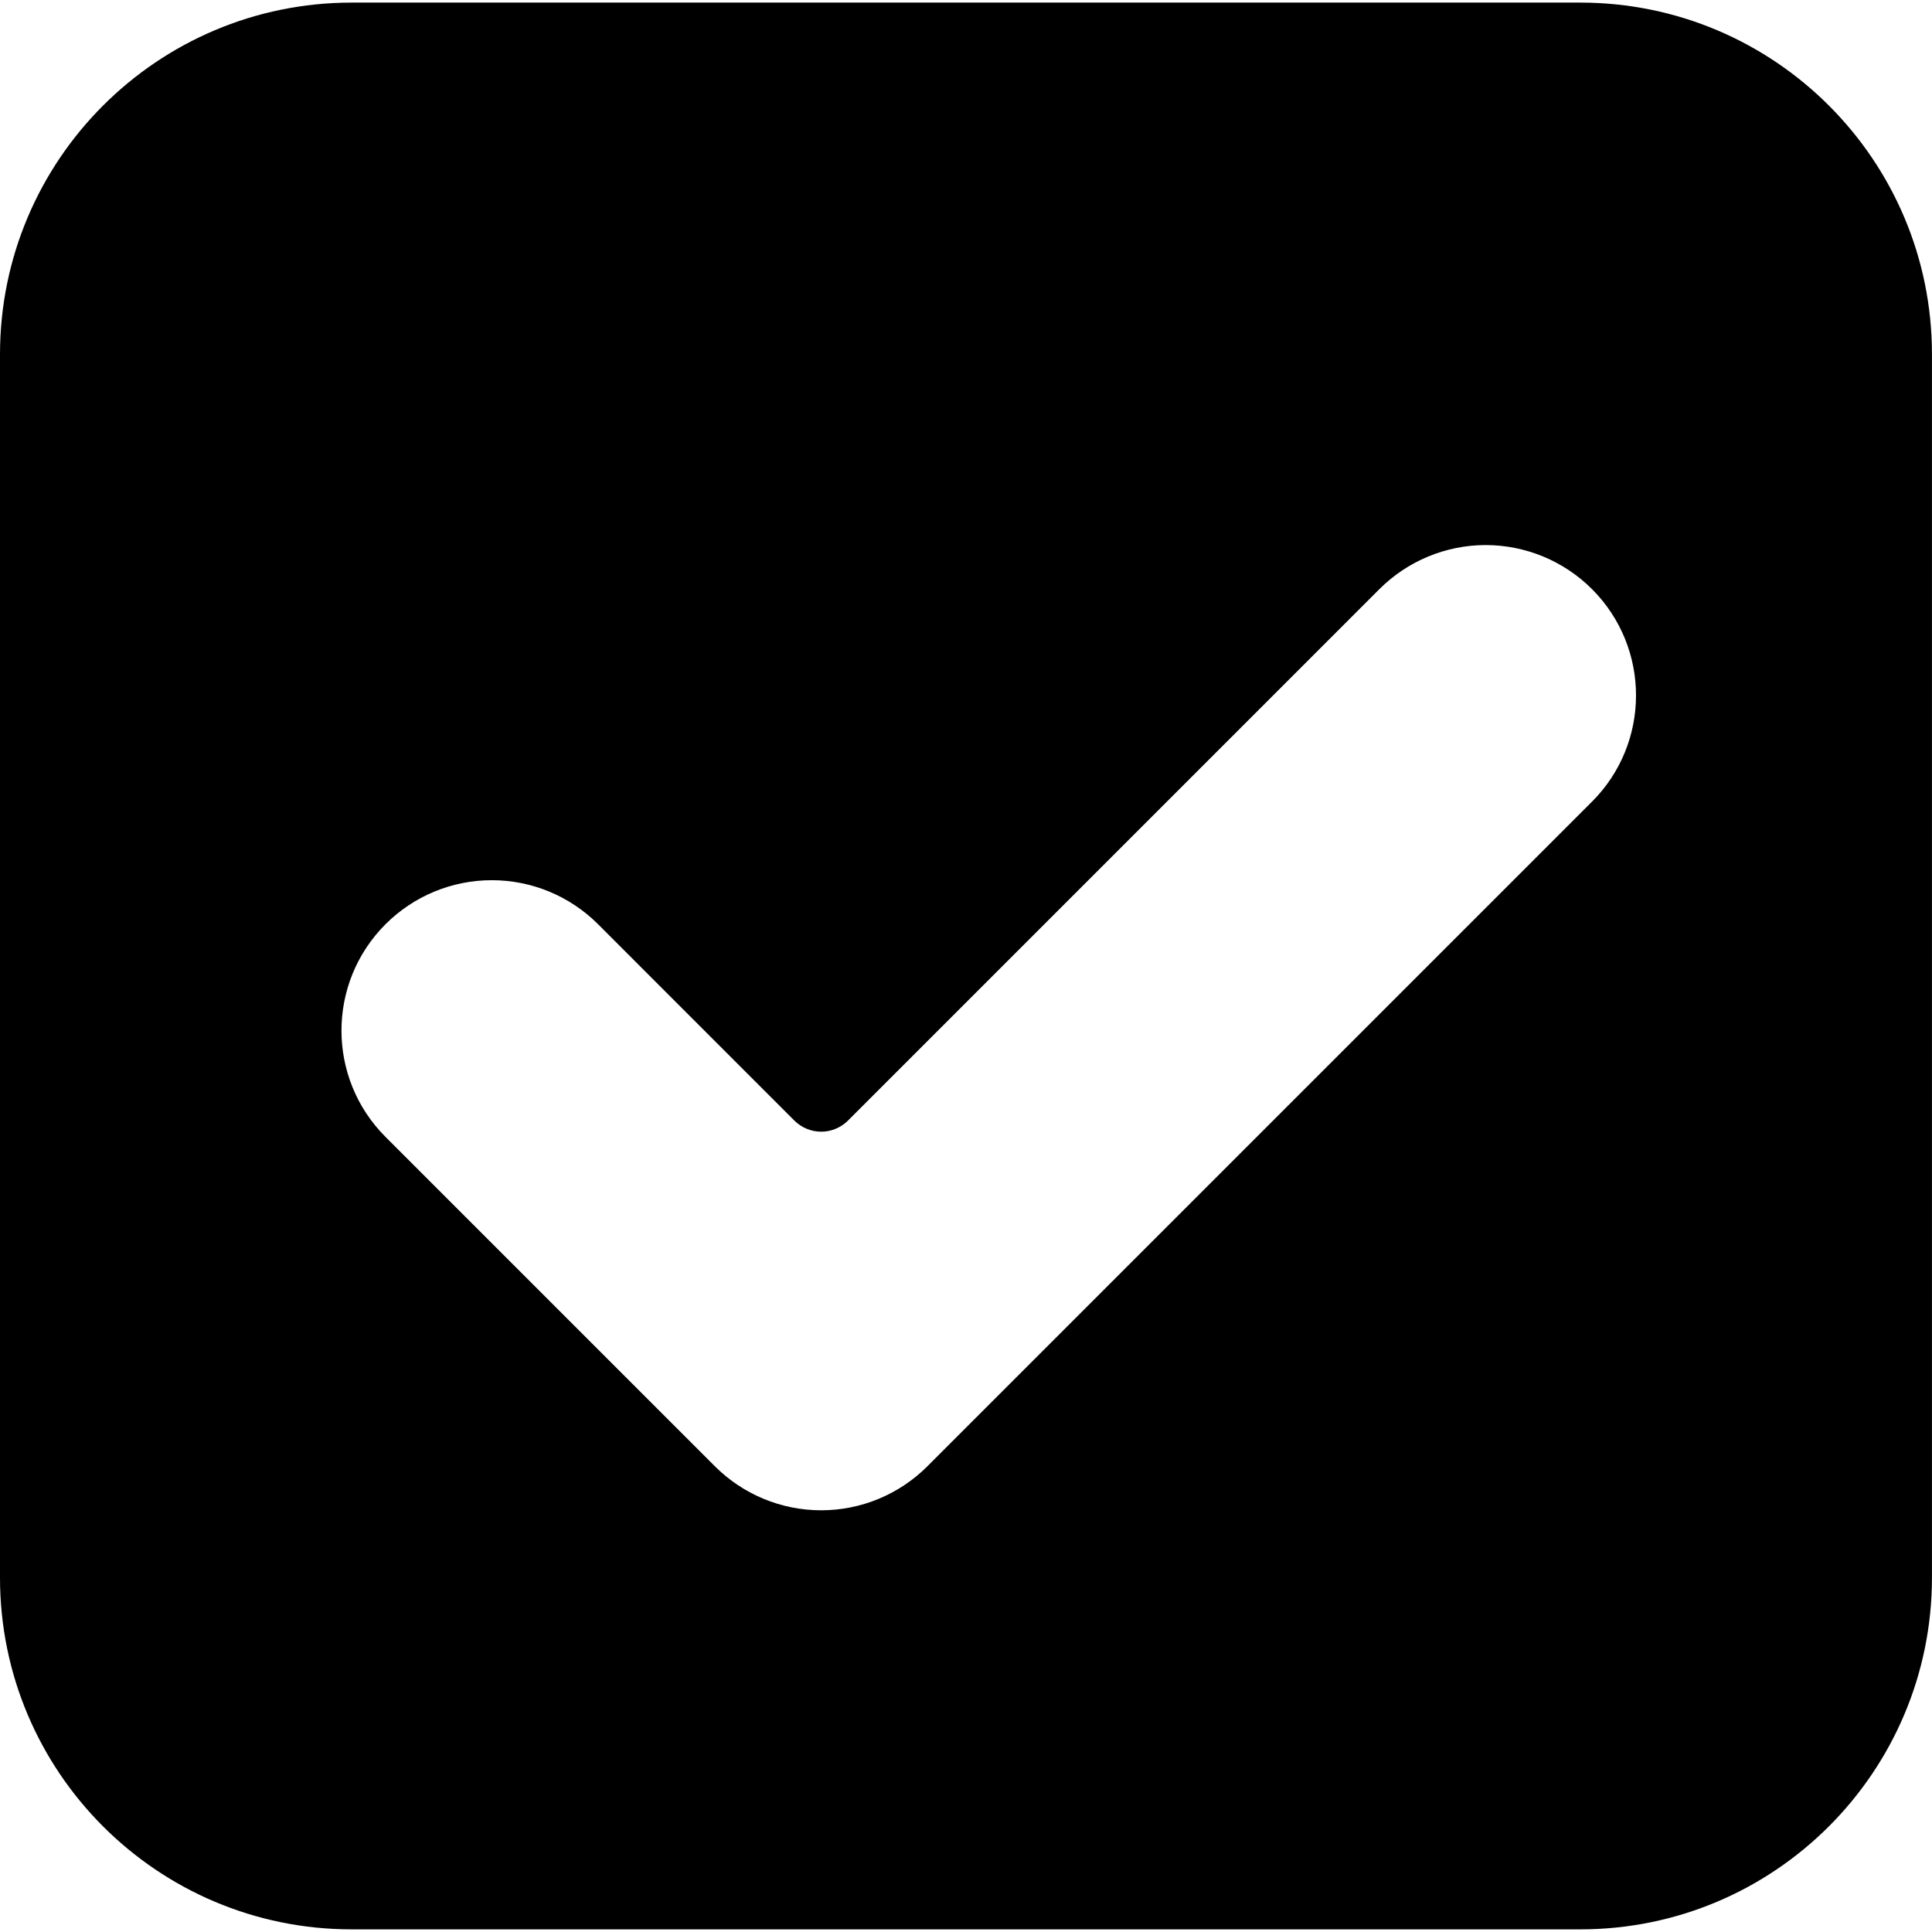
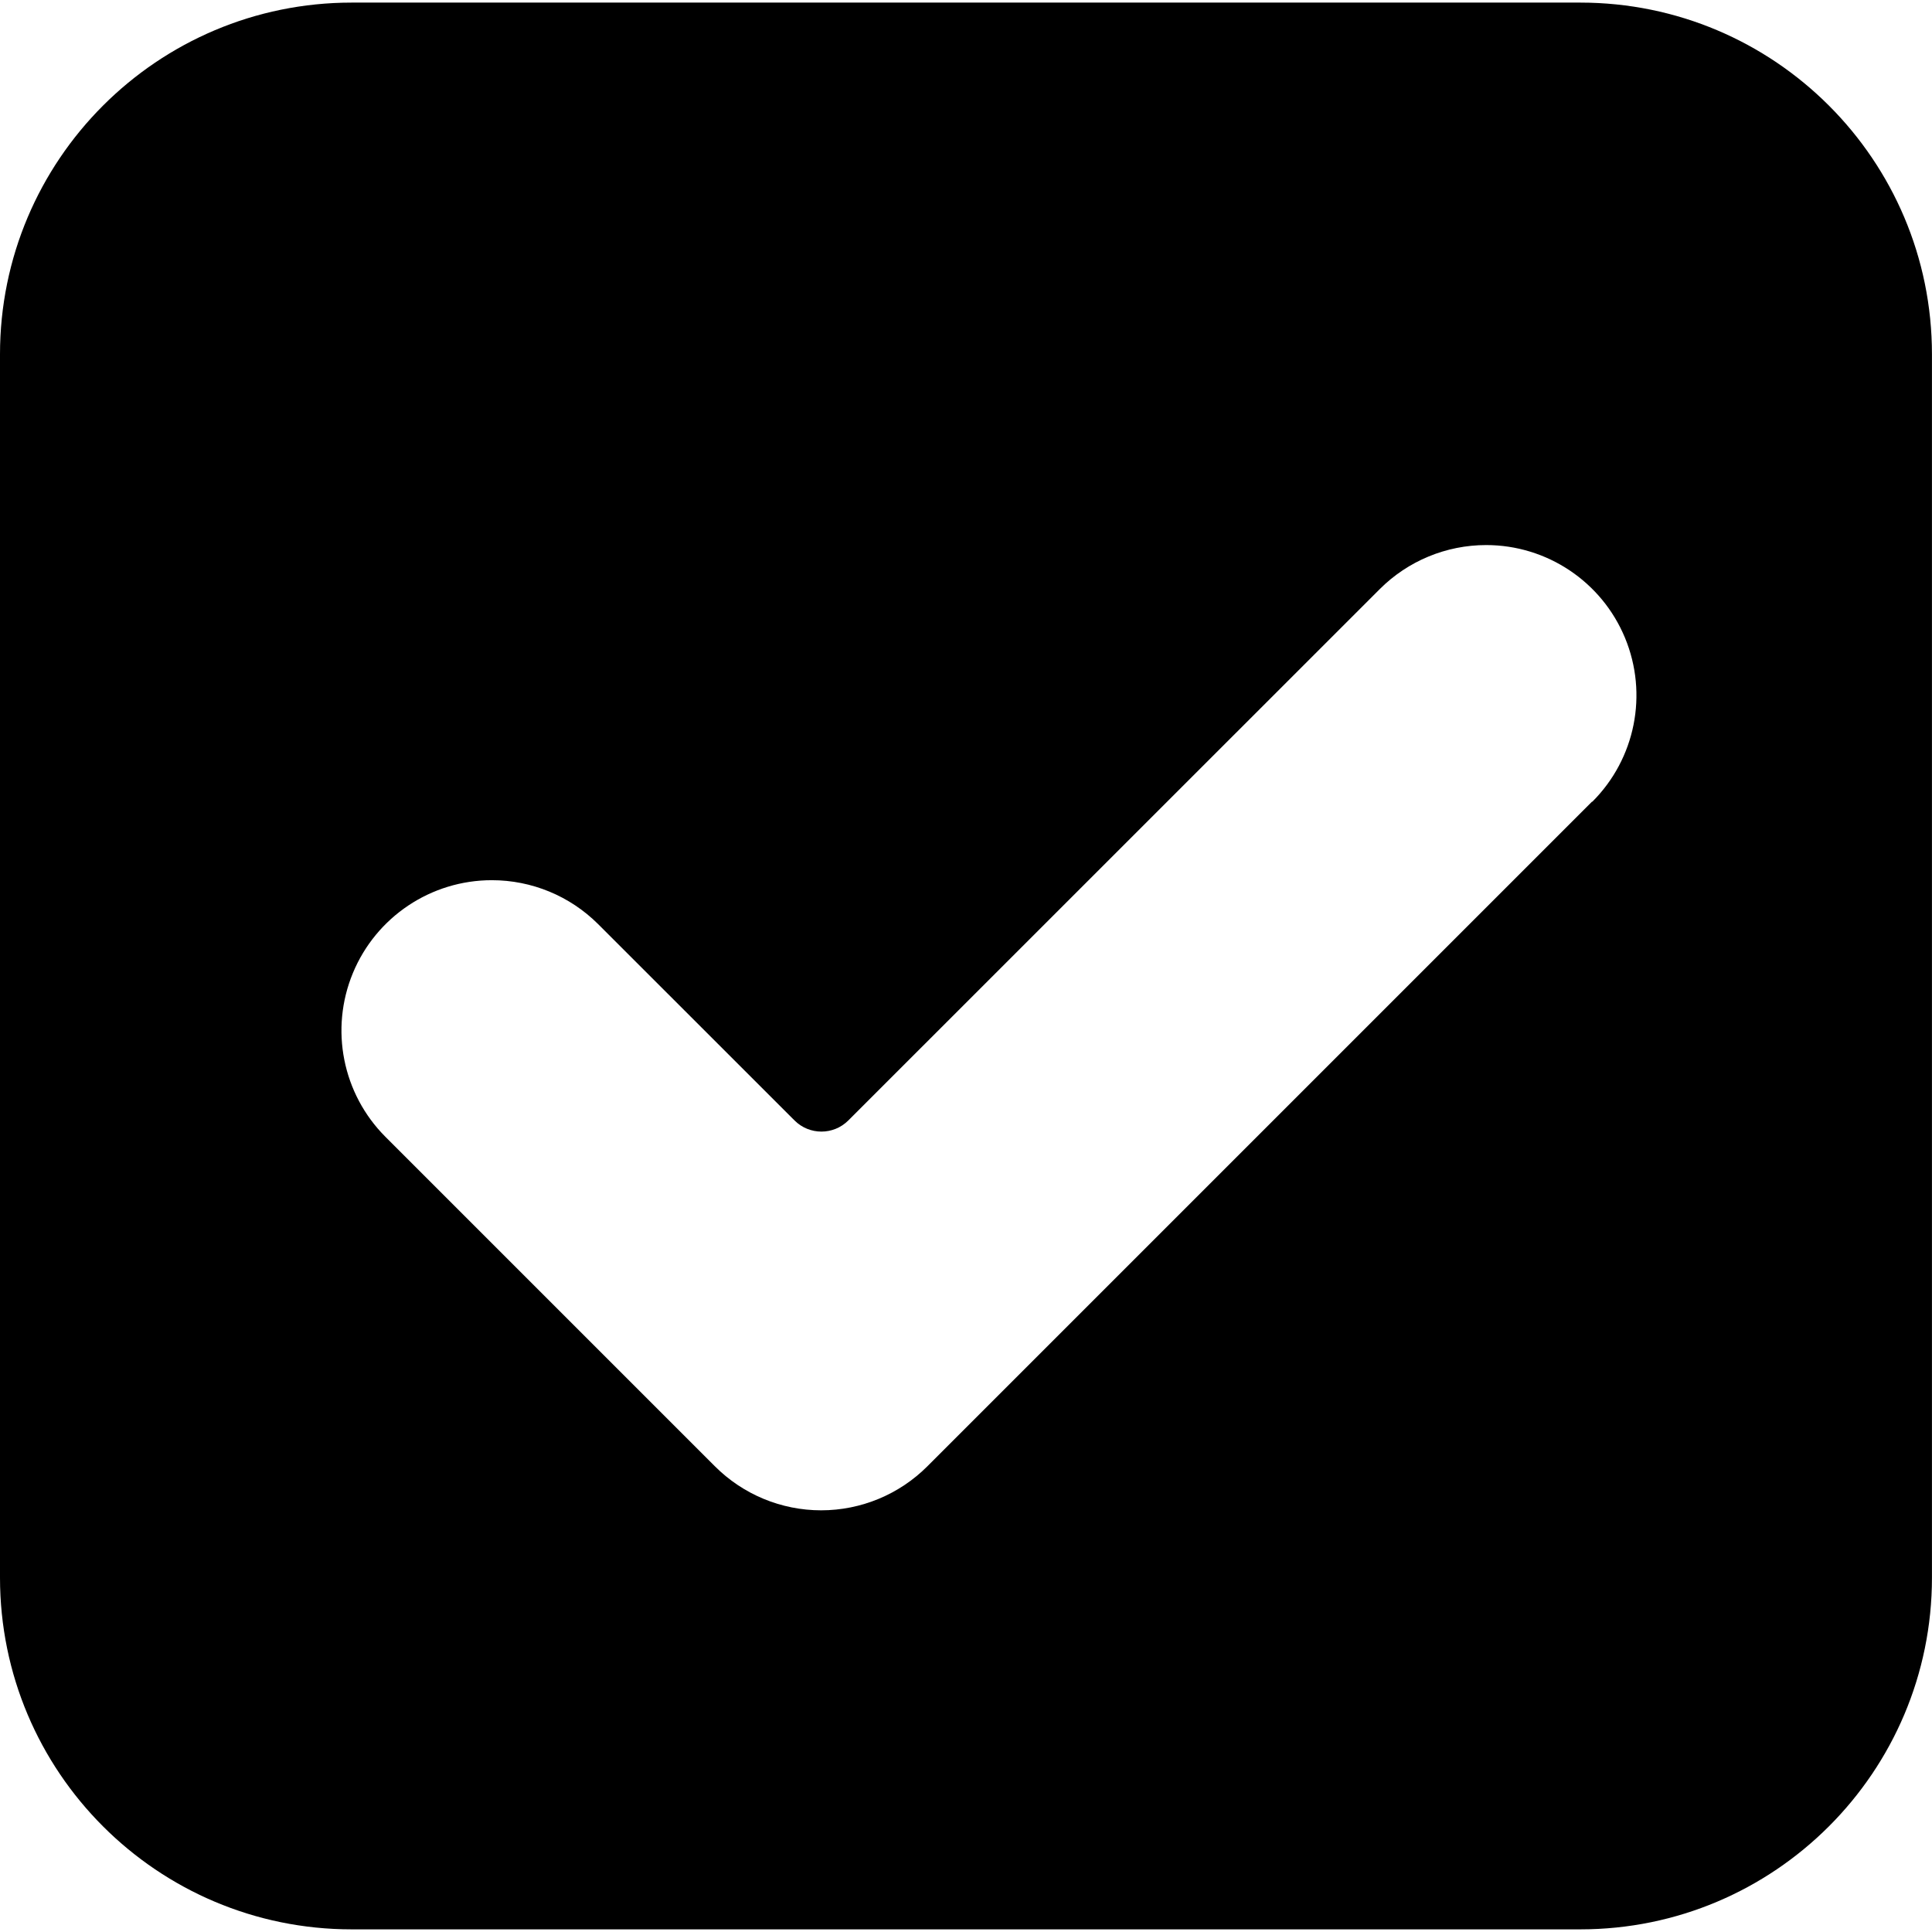
- <svg xmlns="http://www.w3.org/2000/svg" version="1.1" id="form__checkbox_on" x="0px" y="0px" width="46.124px" height="46.125px" viewBox="0 0 46.124 46.125" style="enable-background:new 0 0 46.124 46.125;" xml:space="preserve">
-   <path d="M37.727,0.062H8.397C3.759,0.062,0,3.822,0,8.46v29.204c0,4.639,3.759,8.398,8.397,8.398h29.33 c4.637,0,8.397-3.76,8.397-8.398V8.46C46.125,3.822,42.365,0.062,37.727,0.062z M38.007,19.14L22.142,35.005 c-0.673,0.674-1.586,1.052-2.538,1.052s-1.865-0.379-2.538-1.052l-7.863-7.863c-1.401-1.402-1.401-3.674,0.001-5.077 c0.673-0.673,1.585-1.051,2.537-1.051c0.952,0,1.864,0.378,2.537,1.051l4.686,4.687c0.17,0.17,0.401,0.266,0.641,0.266 c0.24,0,0.471-0.096,0.641-0.266l12.686-12.687c0.674-0.673,1.586-1.052,2.539-1.052c0.951,0.001,1.864,0.379,2.537,1.052 C39.409,15.467,39.409,17.739,38.007,19.14z" />
+ <svg xmlns="http://www.w3.org/2000/svg" width="46.124" height="46.125" viewBox="0 0 46.124 46.125">
+   <path d="M37.727.062H8.397A8.397 8.397 0 0 0 0 8.46v29.204c0 4.64 3.76 8.398 8.397 8.398h29.33a8.398 8.398 0 0 0 8.397-8.398V8.46A8.397 8.397 0 0 0 37.727.062zm.28 19.078L22.142 35.005a3.586 3.586 0 0 1-5.076 0l-7.863-7.863a3.59 3.59 0 0 1 2.538-6.128 3.59 3.59 0 0 1 2.54 1.05l4.69 4.688a.908.908 0 0 0 1.28 0L32.94 14.065a3.592 3.592 0 0 1 2.54-1.052 3.588 3.588 0 0 1 2.536 6.127z" />
</svg>
